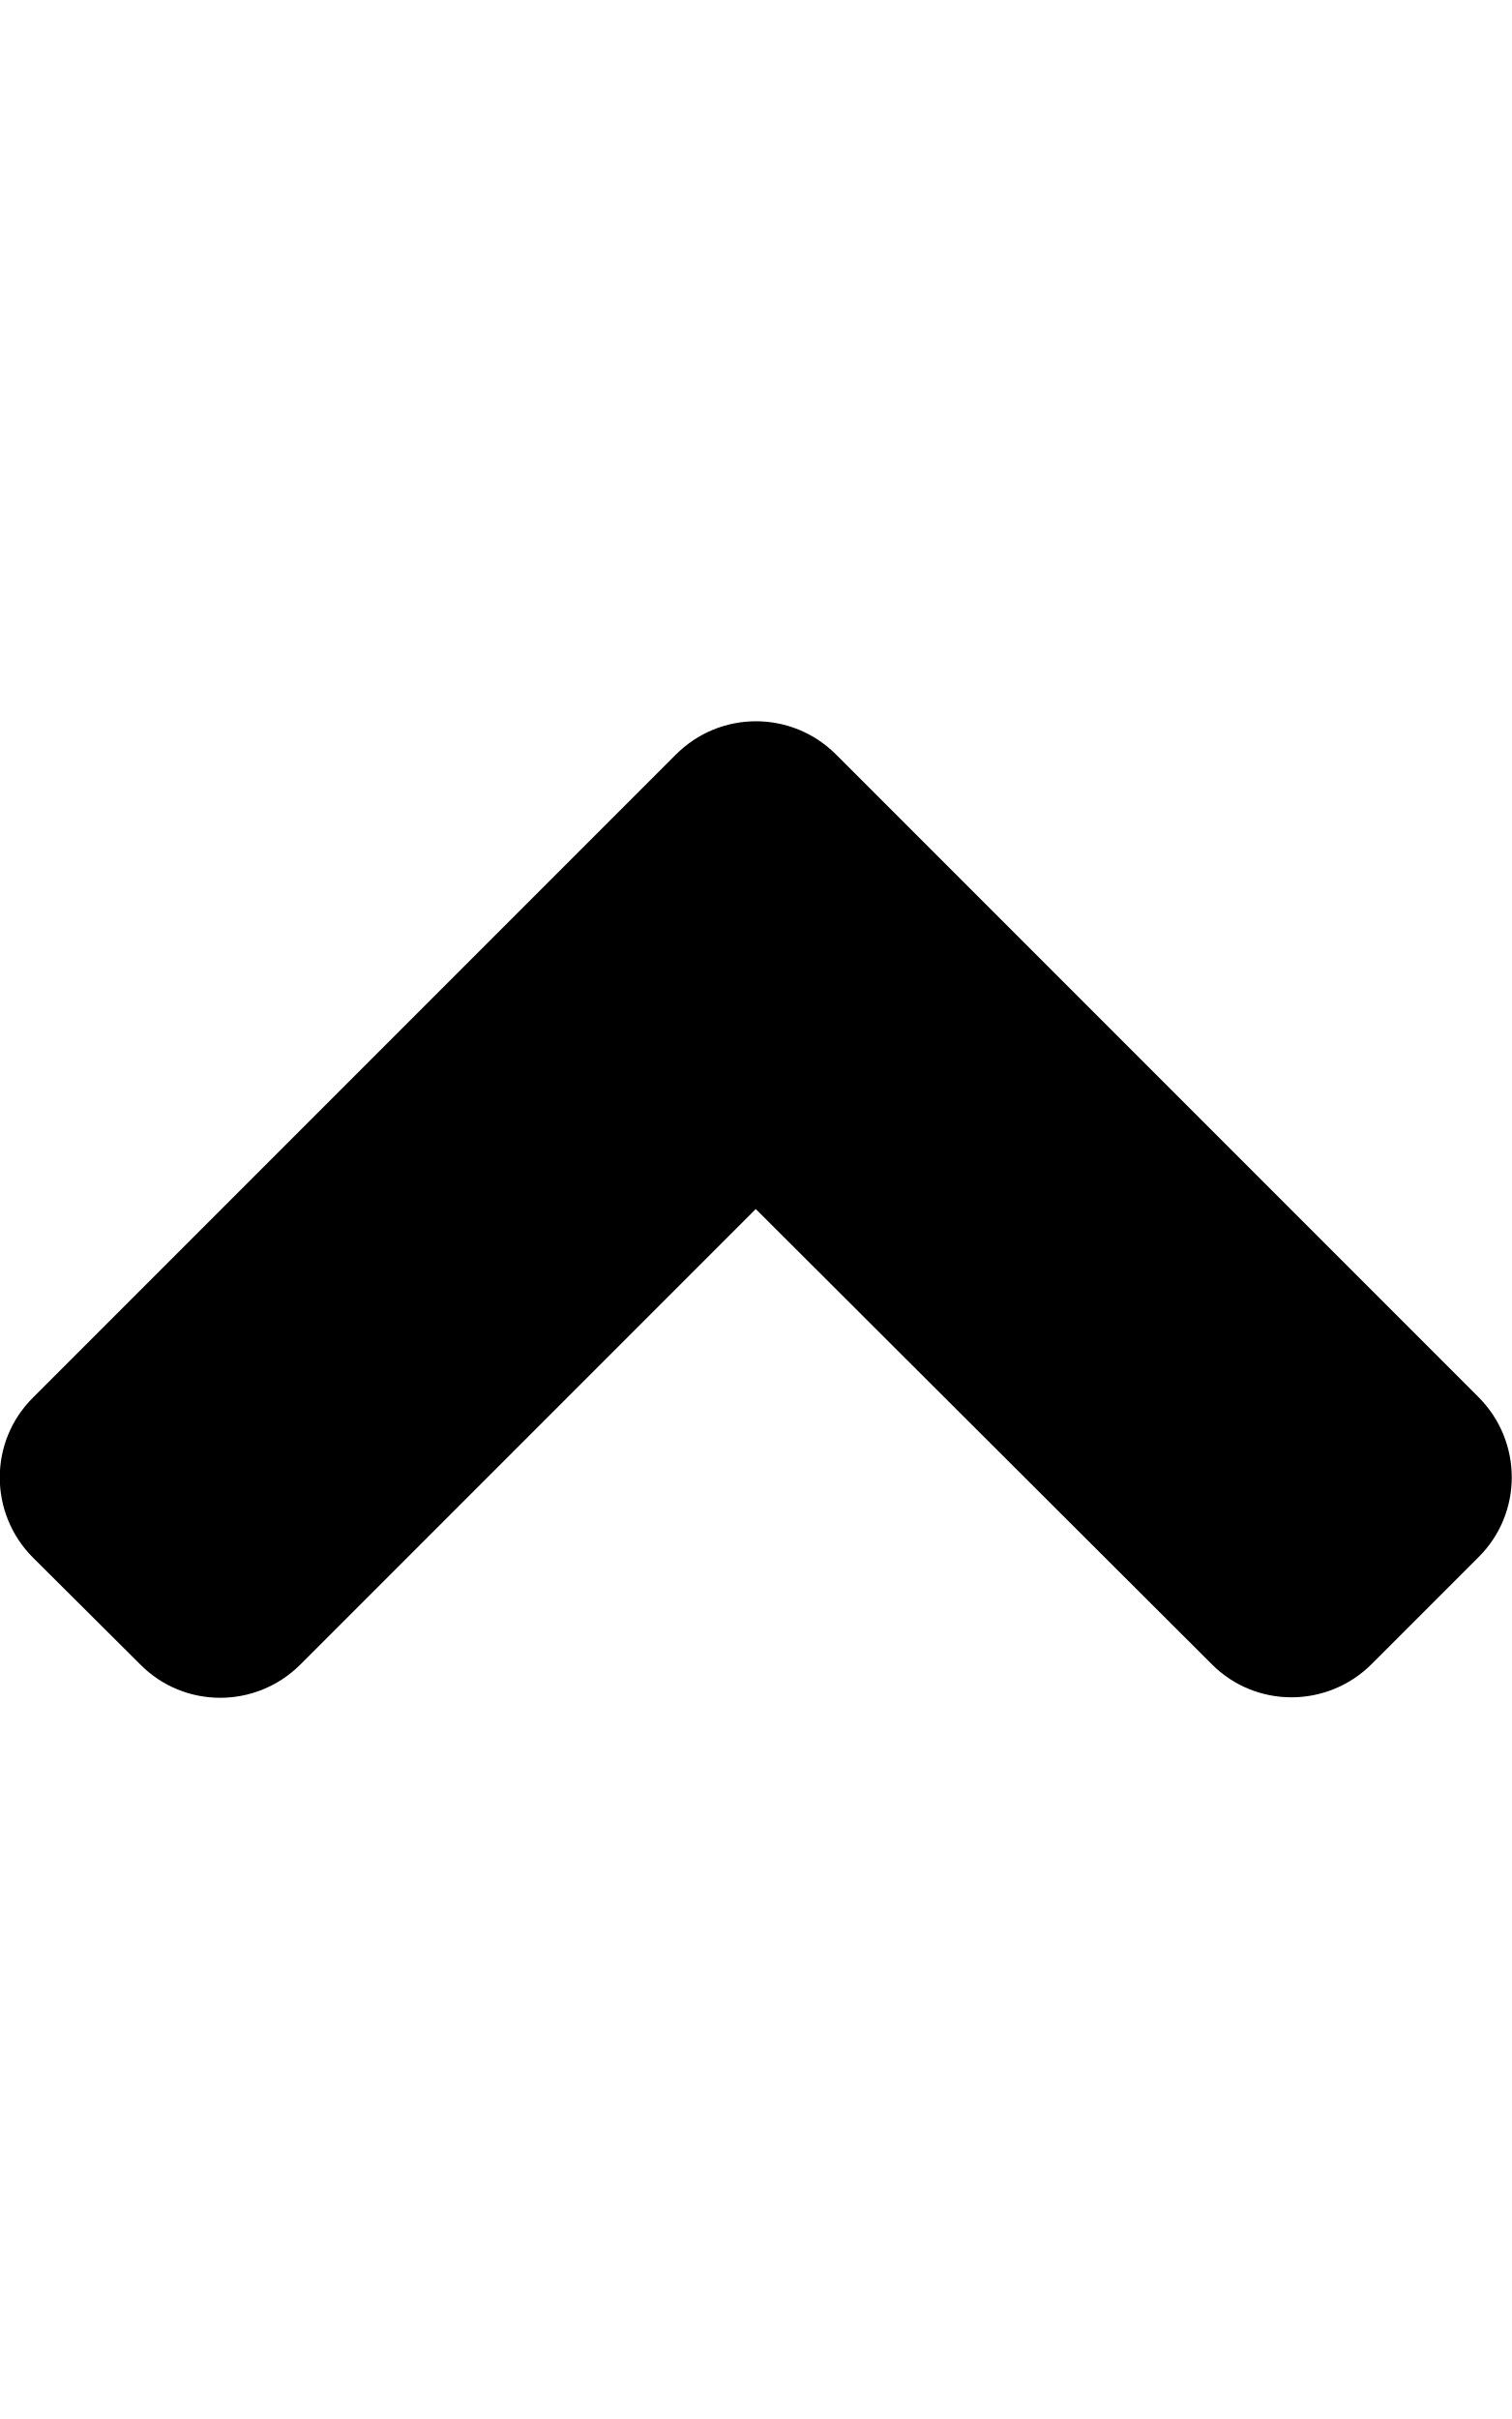
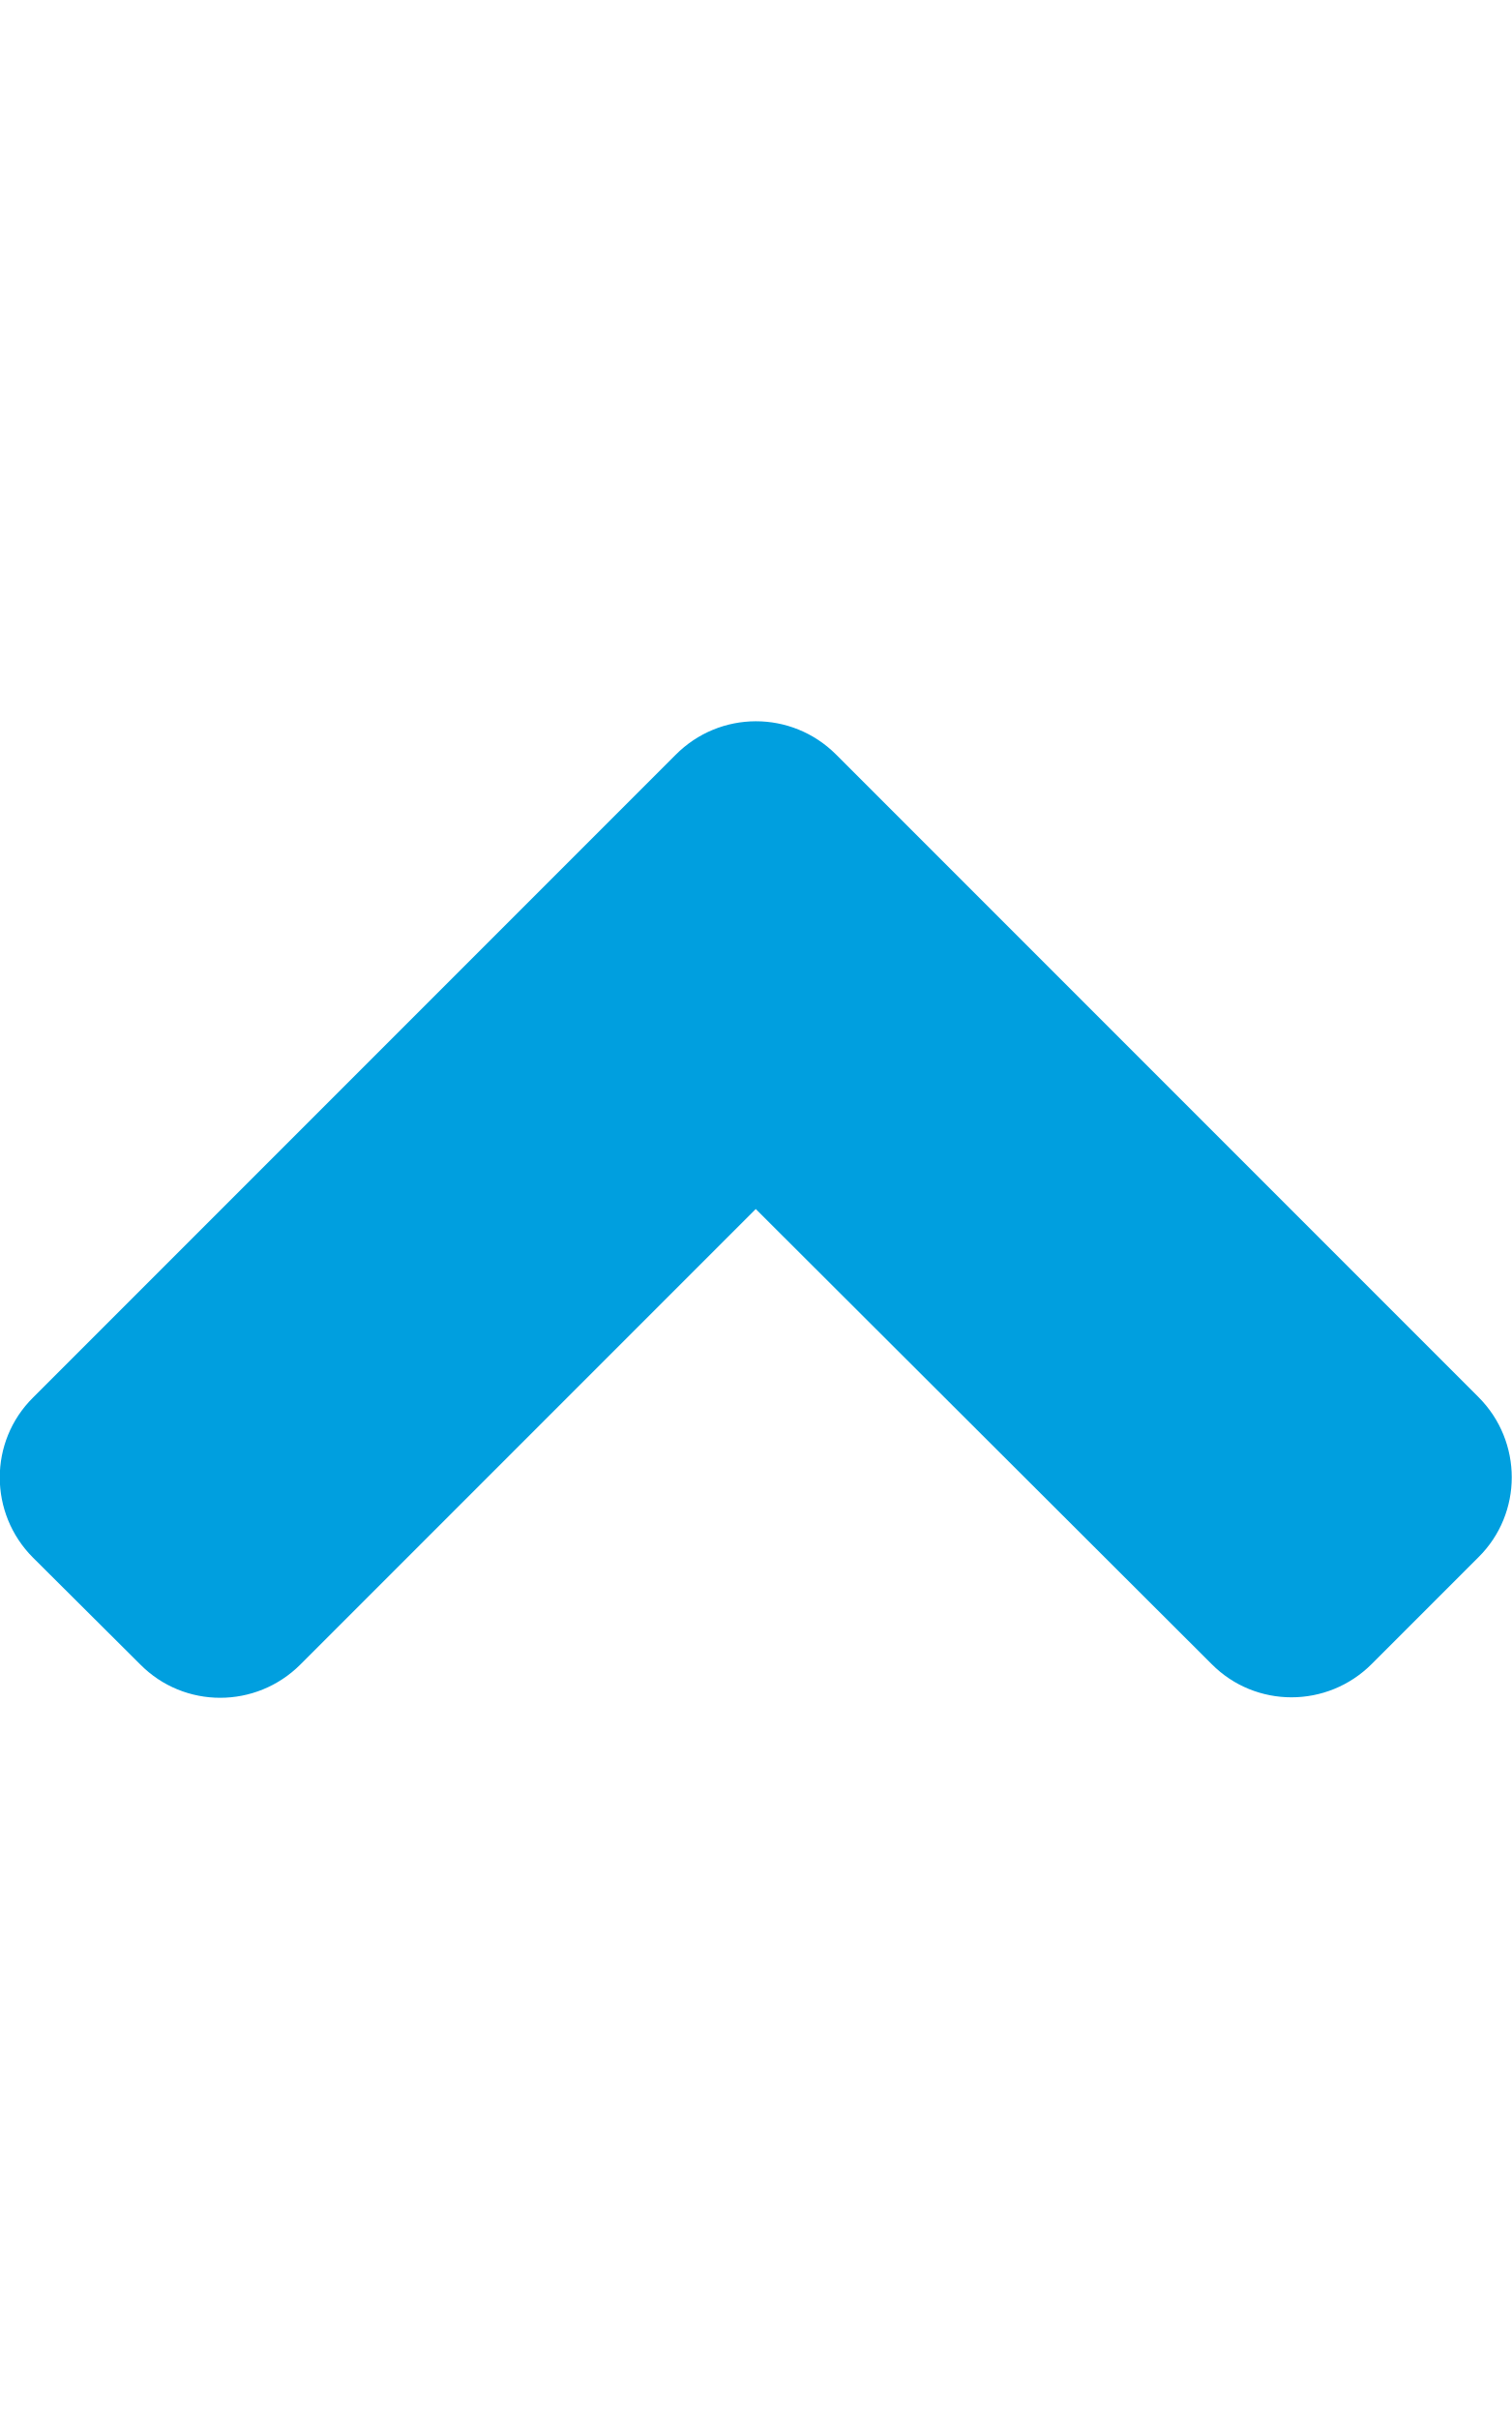
<svg xmlns="http://www.w3.org/2000/svg" aria-hidden="true" focusable="false" data-prefix="fas" data-icon="angle-up" class="svg-inline--fa fa-angle-up fa-w-10" role="img" viewBox="0 0 320 512">
-   <path fill="currentColor" d="M177 159.7l136 136c9.4 9.4 9.4 24.6 0 33.9l-22.6 22.6c-9.4 9.4-24.6 9.4-33.9 0L160 255.9l-96.4 96.4c-9.4 9.4-24.6 9.4-33.9 0L7 329.7c-9.4-9.4-9.4-24.6 0-33.9l136-136c9.4-9.5 24.6-9.5 34-.1z" />
+   <path fill="#009FDF" d="M177 159.7l136 136c9.4 9.4 9.4 24.6 0 33.9l-22.6 22.6c-9.4 9.4-24.6 9.4-33.9 0L160 255.9l-96.4 96.4c-9.4 9.4-24.6 9.4-33.9 0L7 329.7c-9.4-9.4-9.4-24.6 0-33.9l136-136c9.4-9.5 24.6-9.5 34-.1z" />
</svg>
